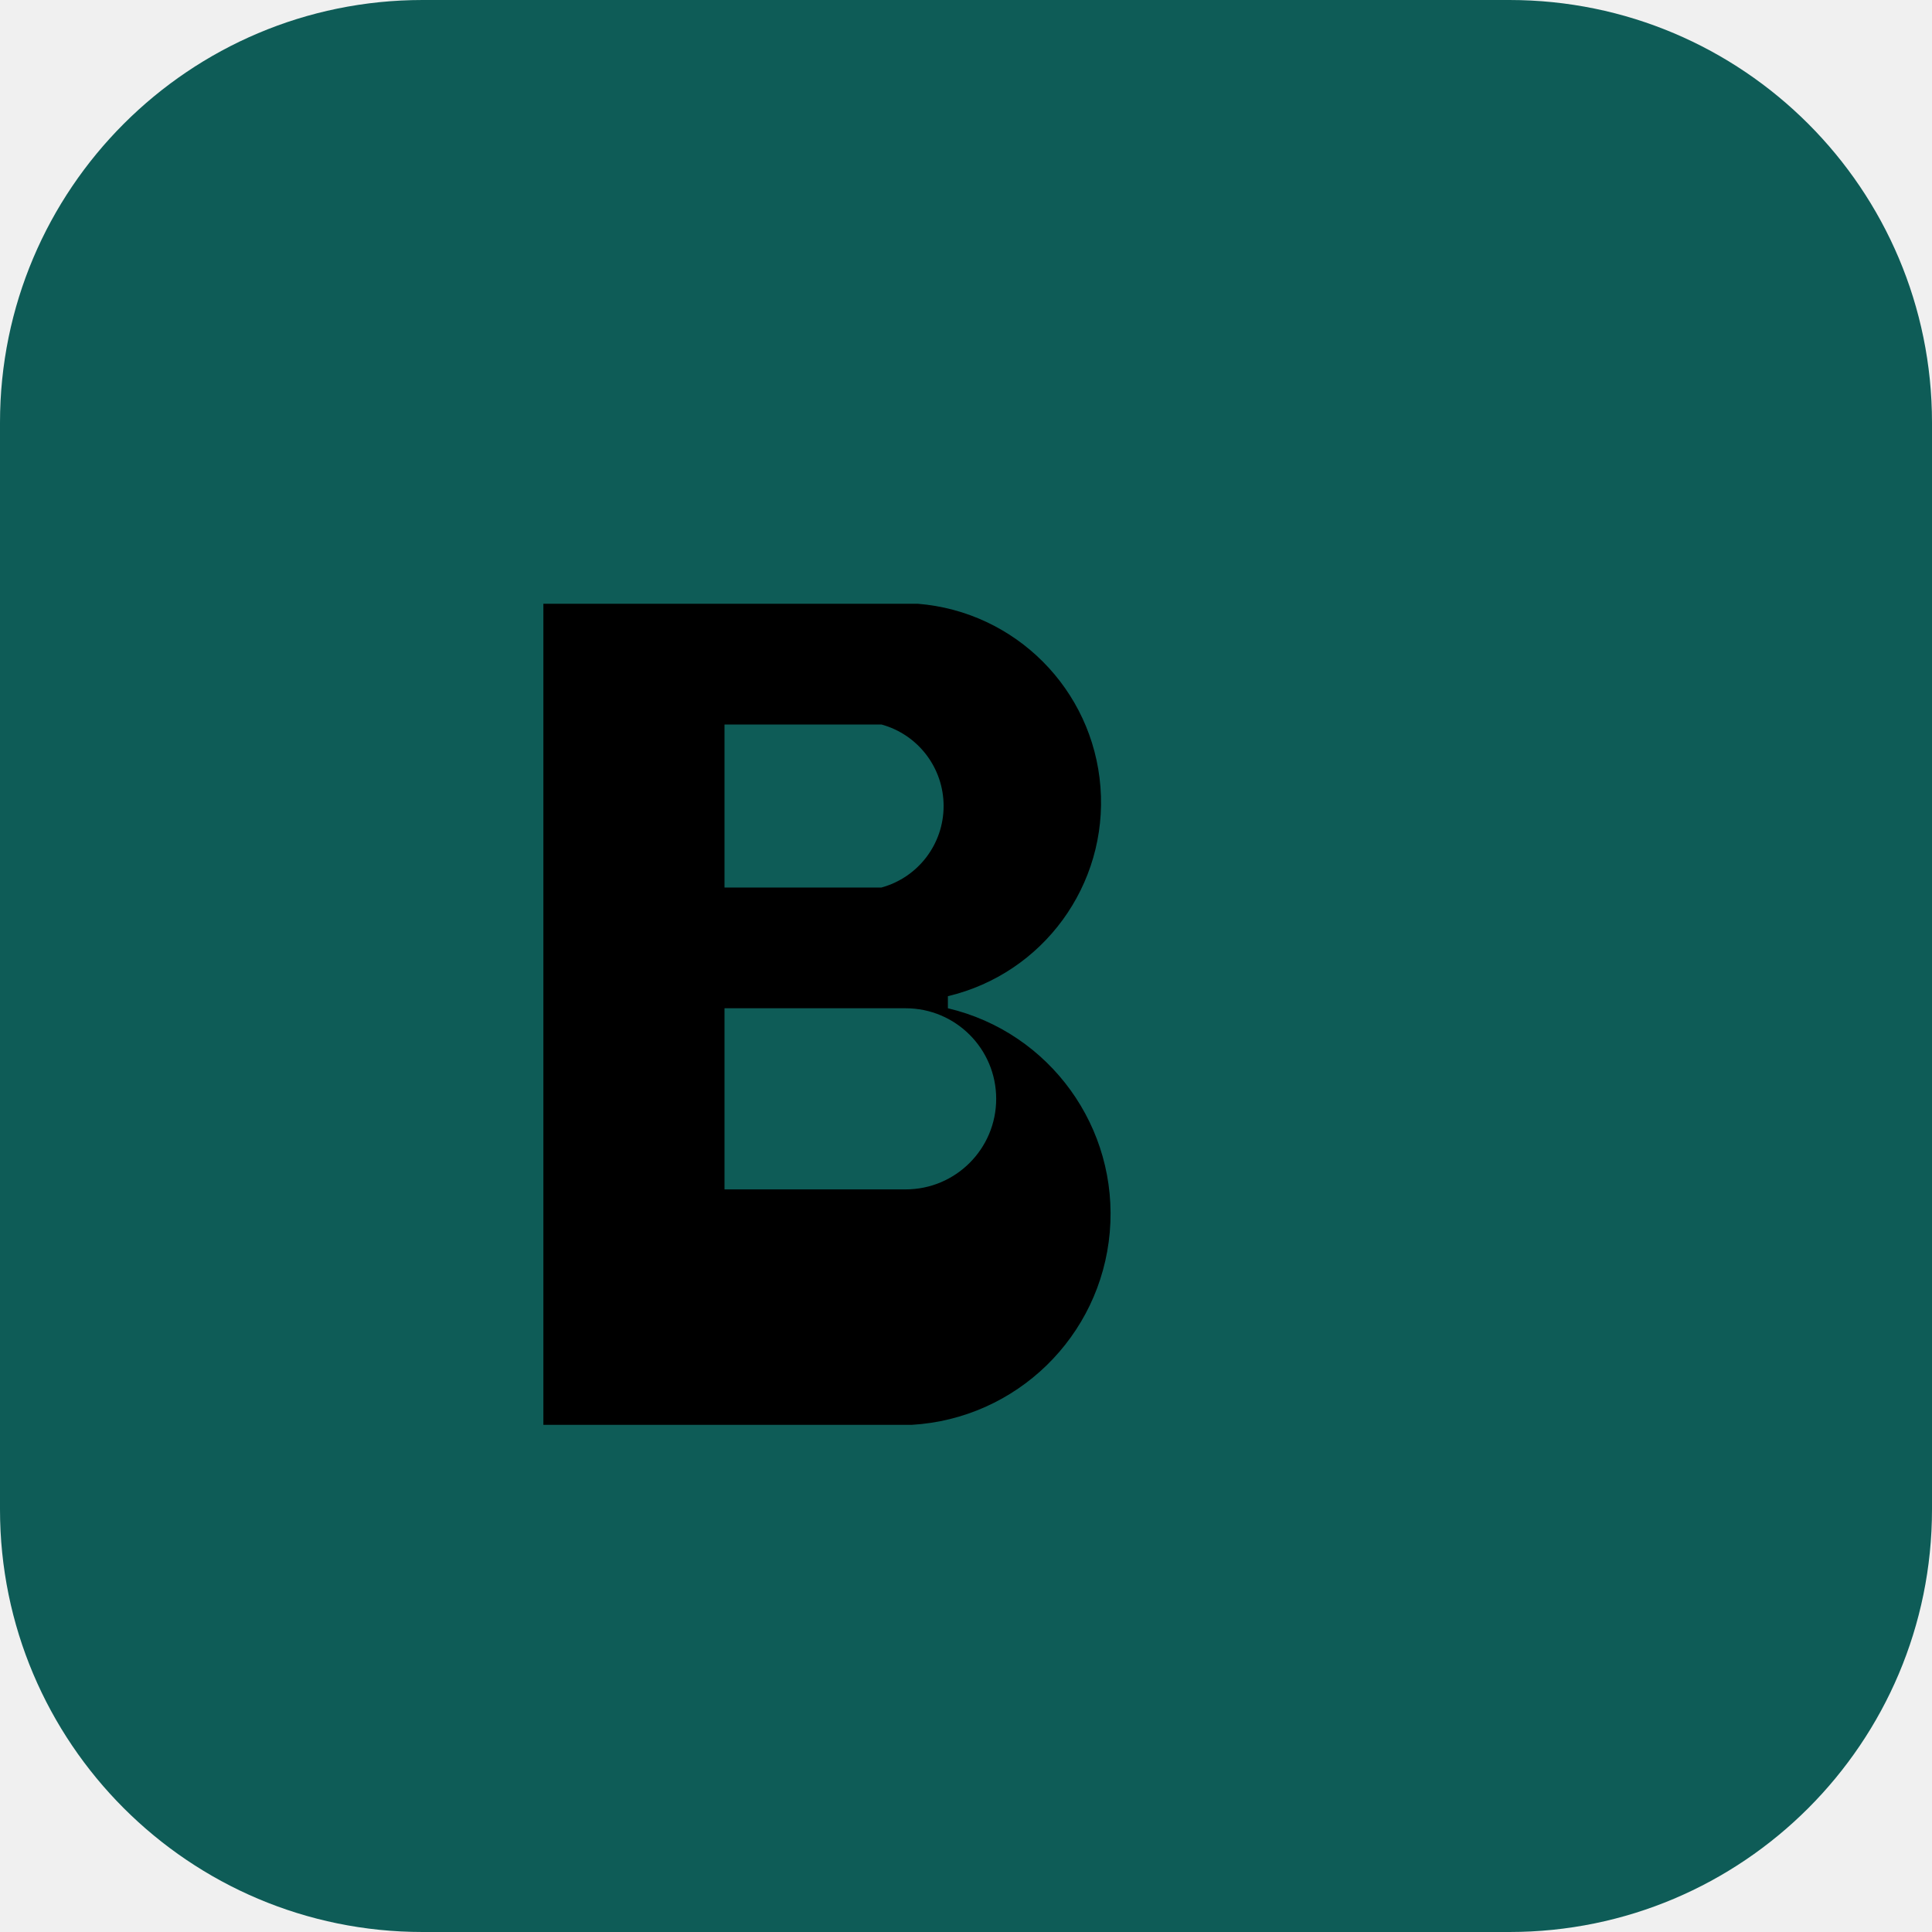
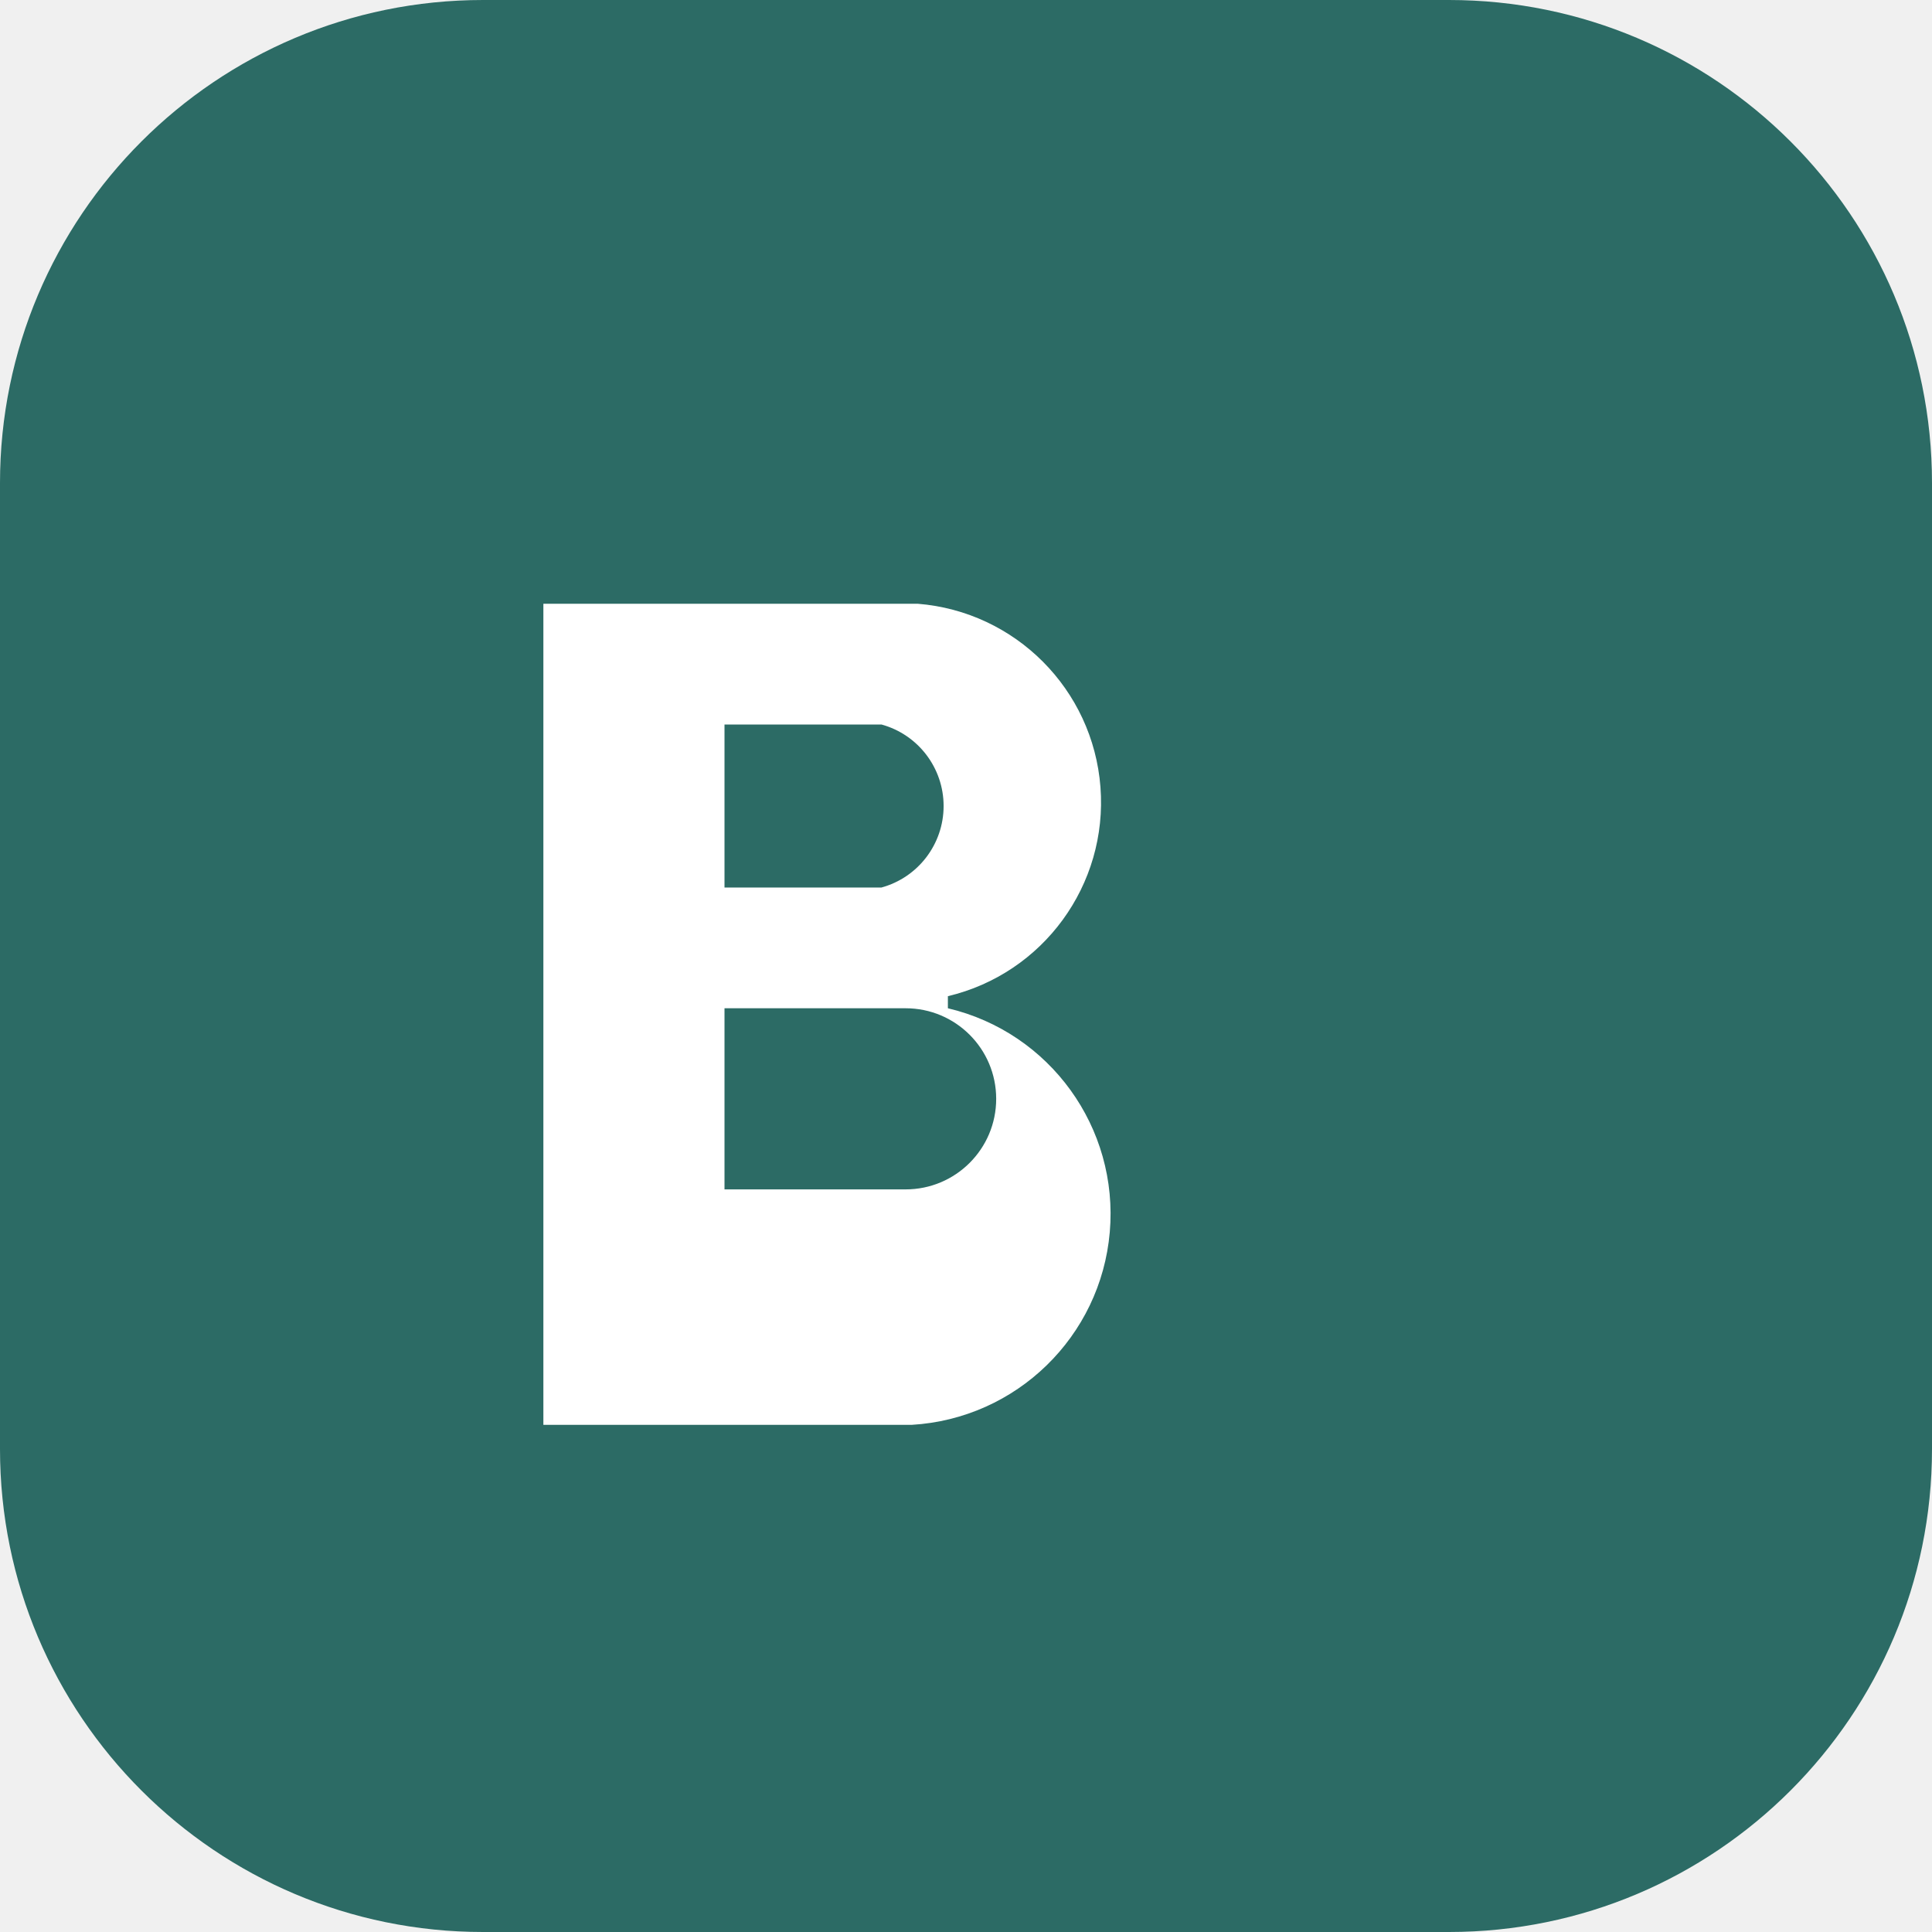
<svg xmlns="http://www.w3.org/2000/svg" viewBox="0 0 32 32">
-   <rect width="32" height="32" rx="7" fill="#0E5C57" />
-   <path d="M9 22V10h6.2a3.3 3.3 0 0 1 .5 6.5v.2a3.5 3.5 0 0 1-.6 6.9H9zm3-7.3h2.6a1.4 1.4 0 0 0 0-2.7H12zm0 5h3a1.5 1.5 0 0 0 0-3h-3z" fill="               0ff" />
+   <rect width="32" height="32" rx="8" fill="#2C6B65" />
+   <path d="M9 22V10h6.2a3.3 3.3 0 0 1 .5 6.5v.2a3.5 3.5 0 0 1-.6 6.9H9zm3-7.3h2.6a1.4 1.4 0 0 0 0-2.7H12zm0 5h3a1.5 1.5 0 0 0 0-3h-3z" fill="#FFFFFF" />
</svg>
